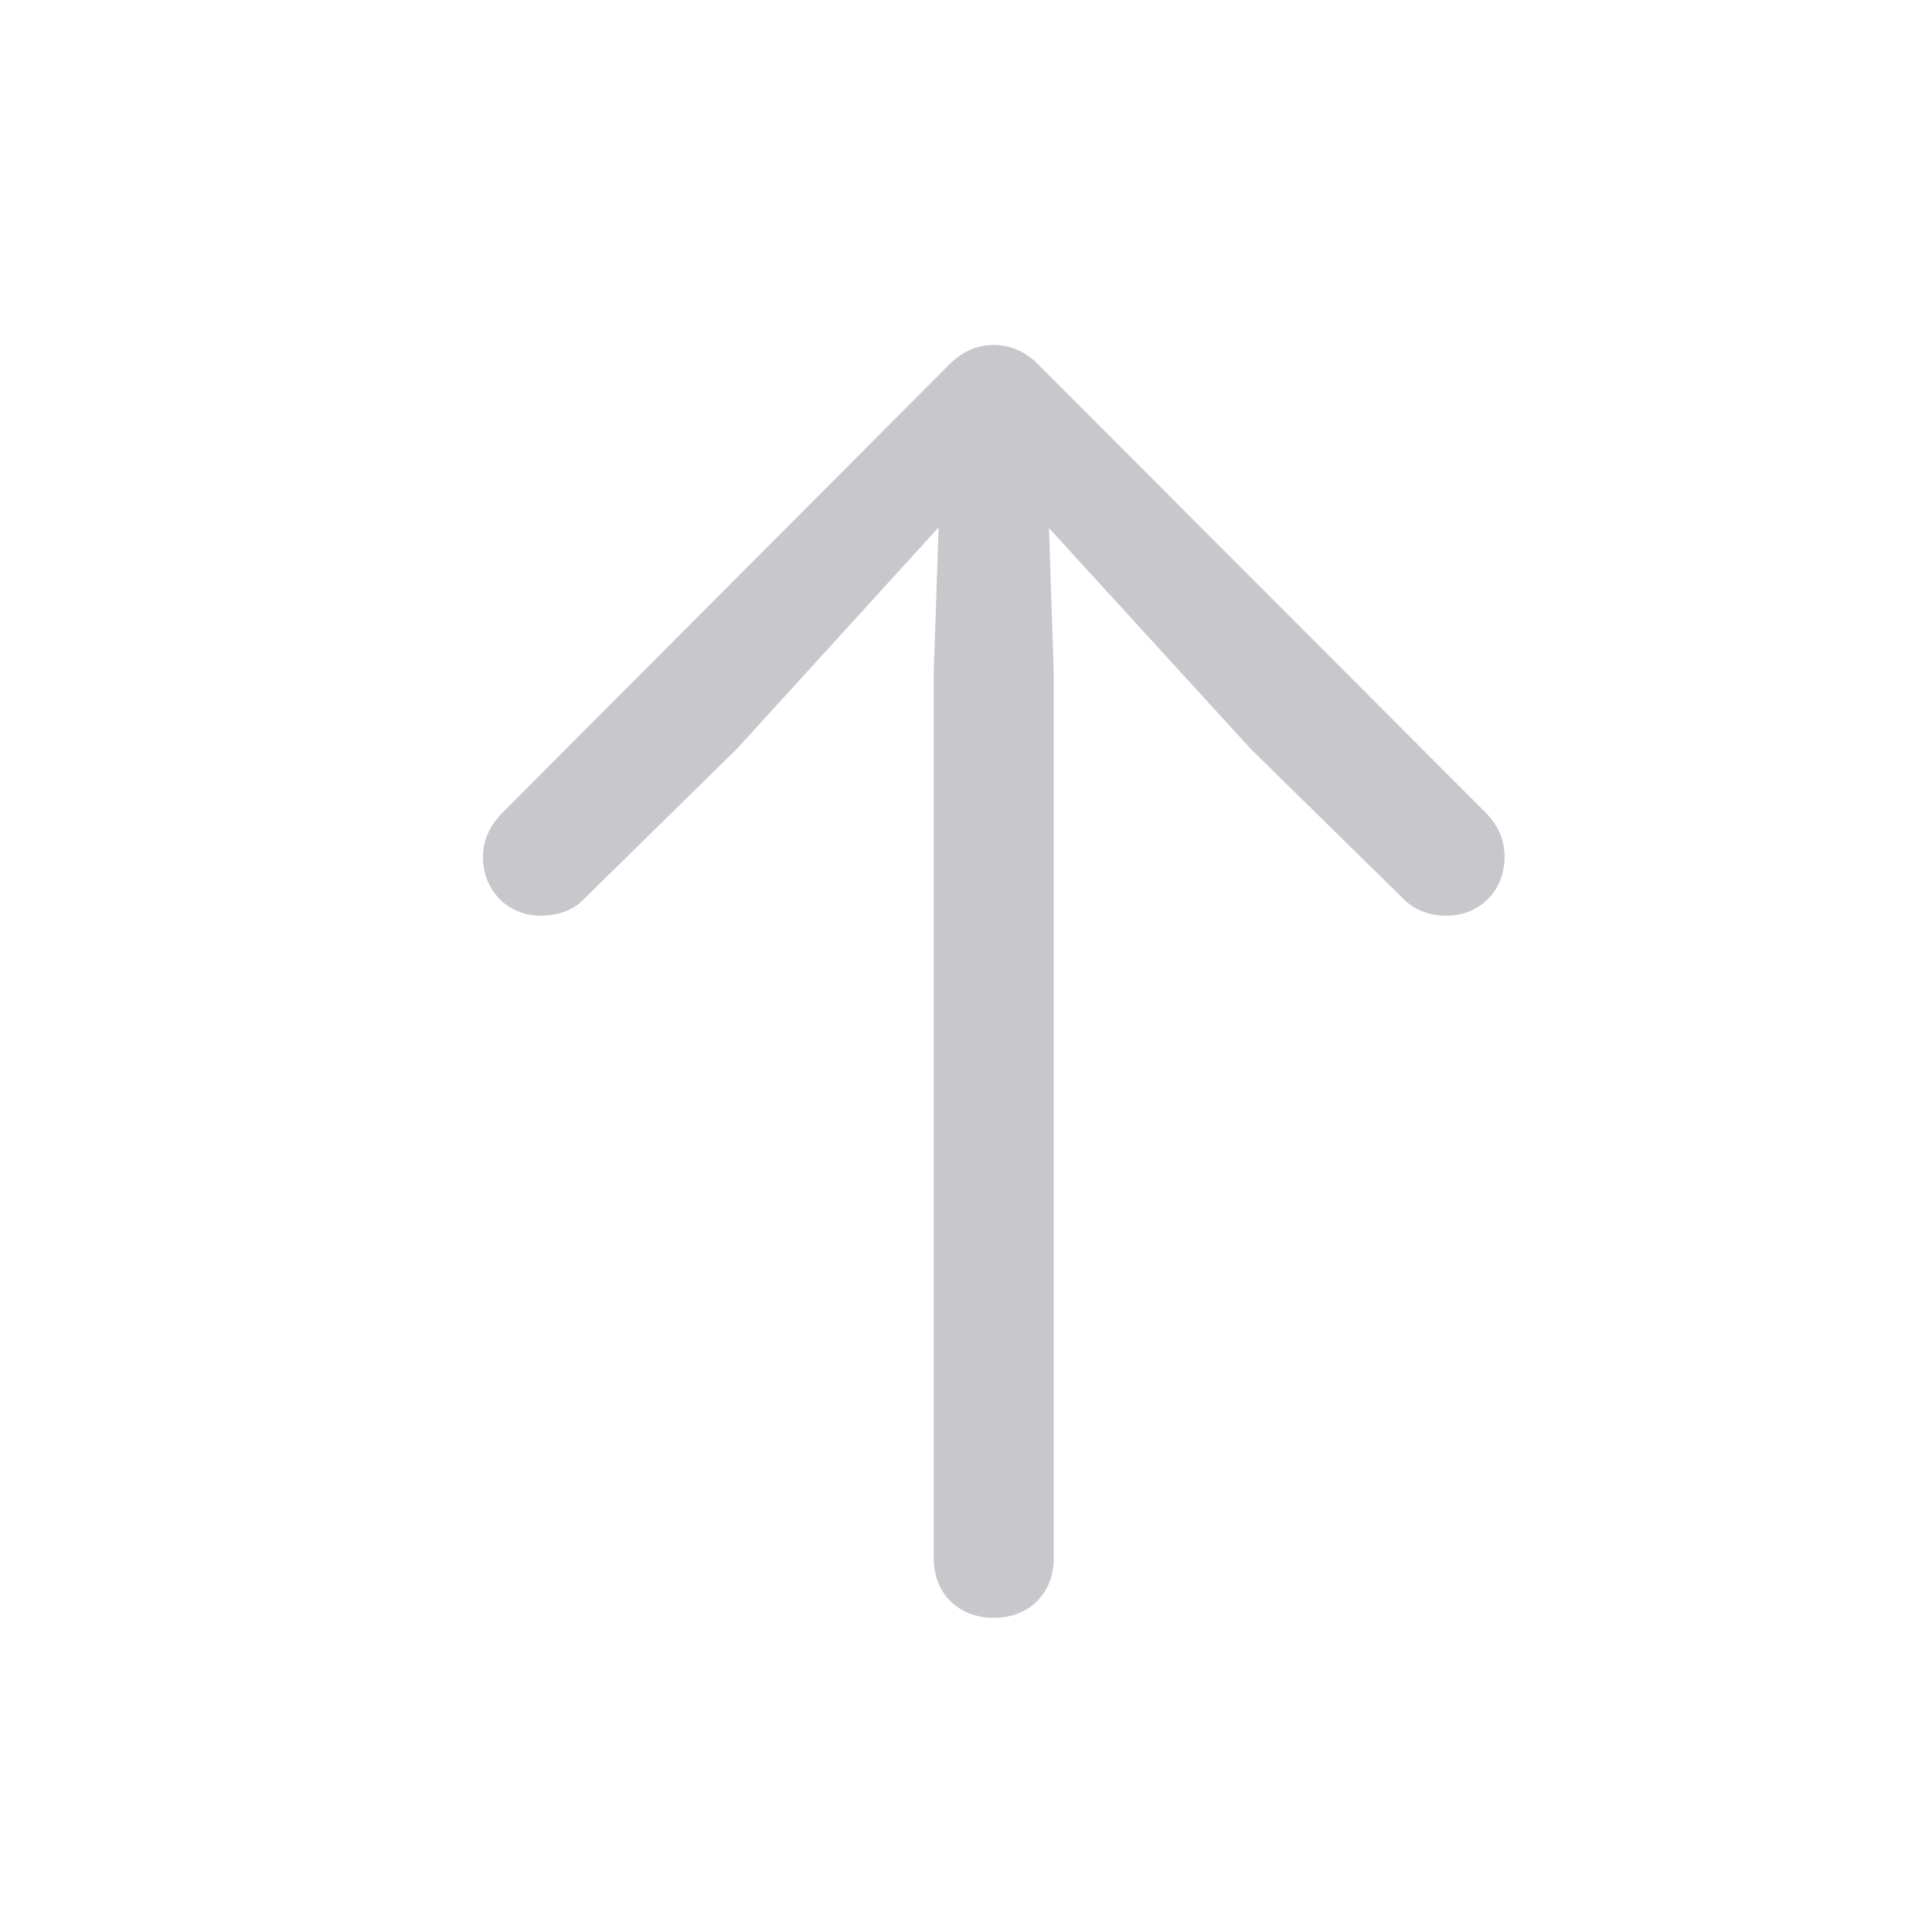
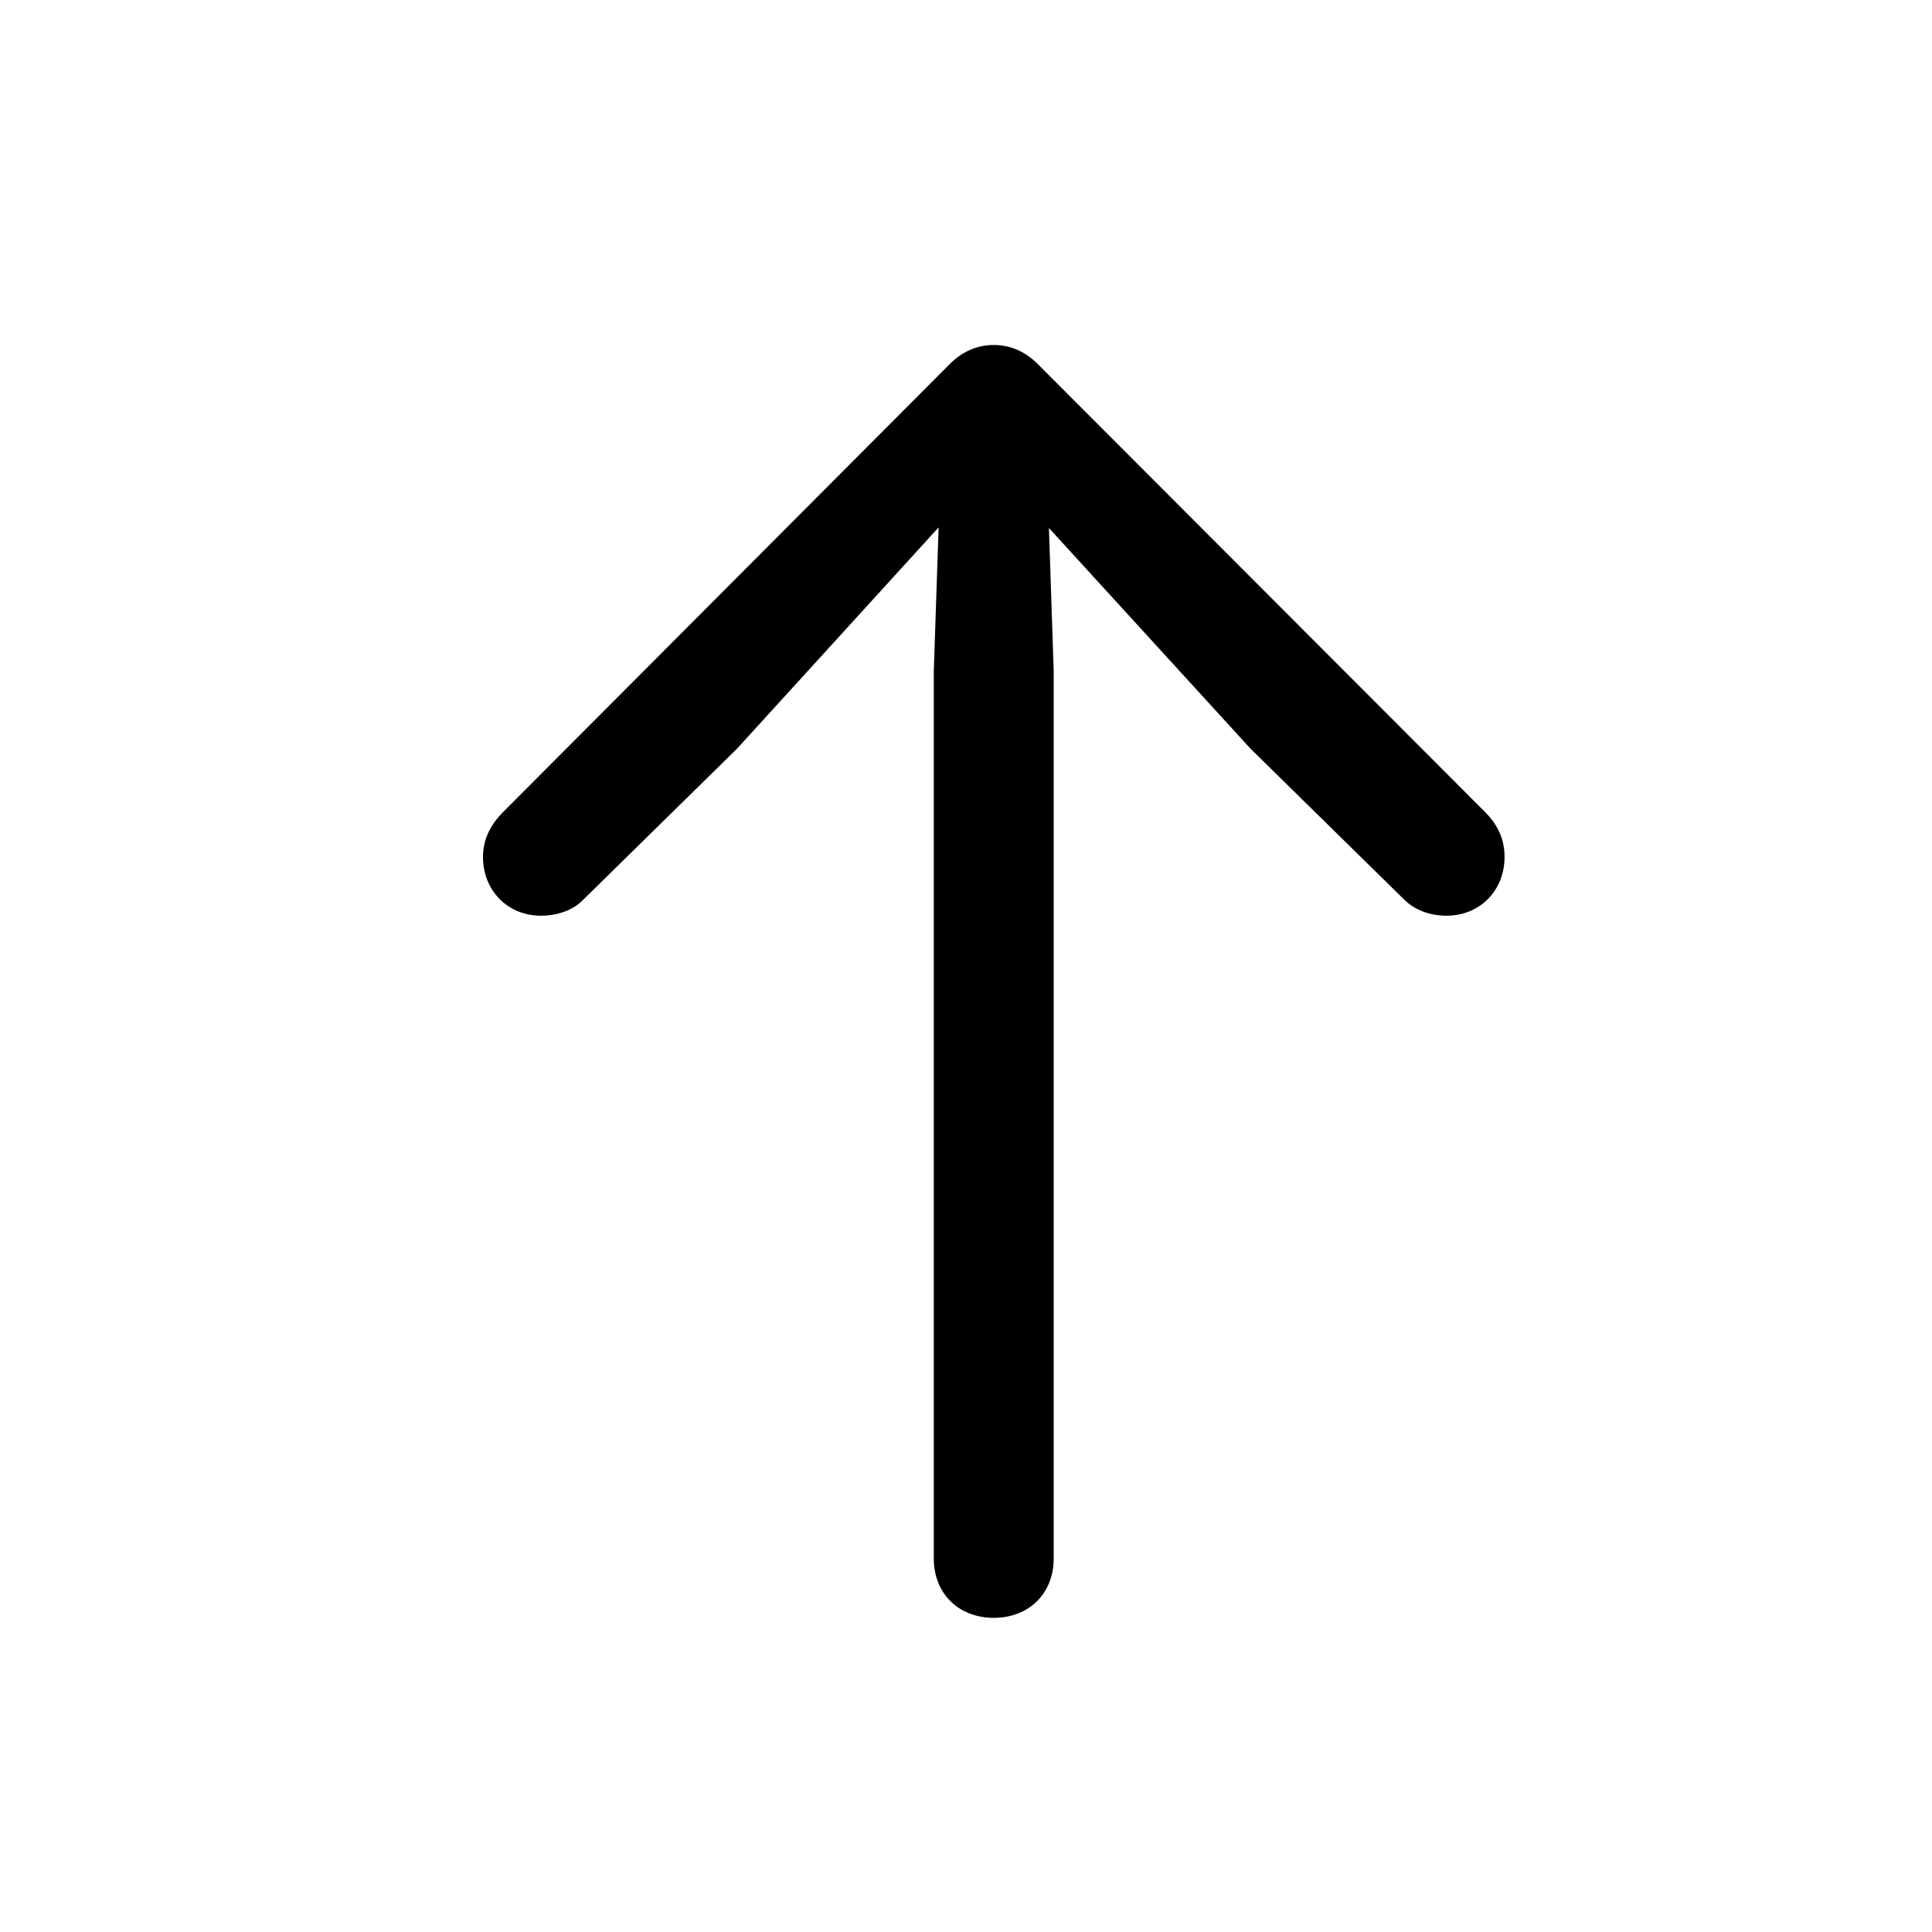
- <svg xmlns="http://www.w3.org/2000/svg" width="28" height="28" viewBox="0 0 28 28" fill="none">
-   <path d="M14.402 23.447C14.91 23.447 15.271 23.096 15.271 22.588V9.727L15.174 6.816L14.617 7.012L18.123 10.85L20.35 13.037C20.506 13.193 20.73 13.271 20.965 13.271C21.453 13.271 21.805 12.9 21.805 12.422C21.805 12.188 21.727 11.982 21.541 11.787L15.057 5.293C14.871 5.098 14.646 5 14.402 5C14.158 5 13.934 5.098 13.748 5.293L7.273 11.787C7.088 11.982 7 12.188 7 12.422C7 12.9 7.352 13.271 7.84 13.271C8.074 13.271 8.309 13.193 8.455 13.037L10.682 10.85L14.178 7.012L13.631 6.816L13.533 9.727V22.588C13.533 23.096 13.895 23.447 14.402 23.447Z" fill="#C7C7CC" />
+ <svg xmlns="http://www.w3.org/2000/svg" viewBox="0 0 28 28">
+   <path d="M14.402 23.447C14.91 23.447 15.271 23.096 15.271 22.588V9.727L15.174 6.816L14.617 7.012L18.123 10.85L20.35 13.037C20.506 13.193 20.73 13.271 20.965 13.271C21.453 13.271 21.805 12.9 21.805 12.422C21.805 12.188 21.727 11.982 21.541 11.787L15.057 5.293C14.871 5.098 14.646 5 14.402 5C14.158 5 13.934 5.098 13.748 5.293L7.273 11.787C7.088 11.982 7 12.188 7 12.422C7 12.9 7.352 13.271 7.84 13.271C8.074 13.271 8.309 13.193 8.455 13.037L10.682 10.85L14.178 7.012L13.631 6.816L13.533 9.727V22.588C13.533 23.096 13.895 23.447 14.402 23.447Z" fill="currentColor" />
</svg>
